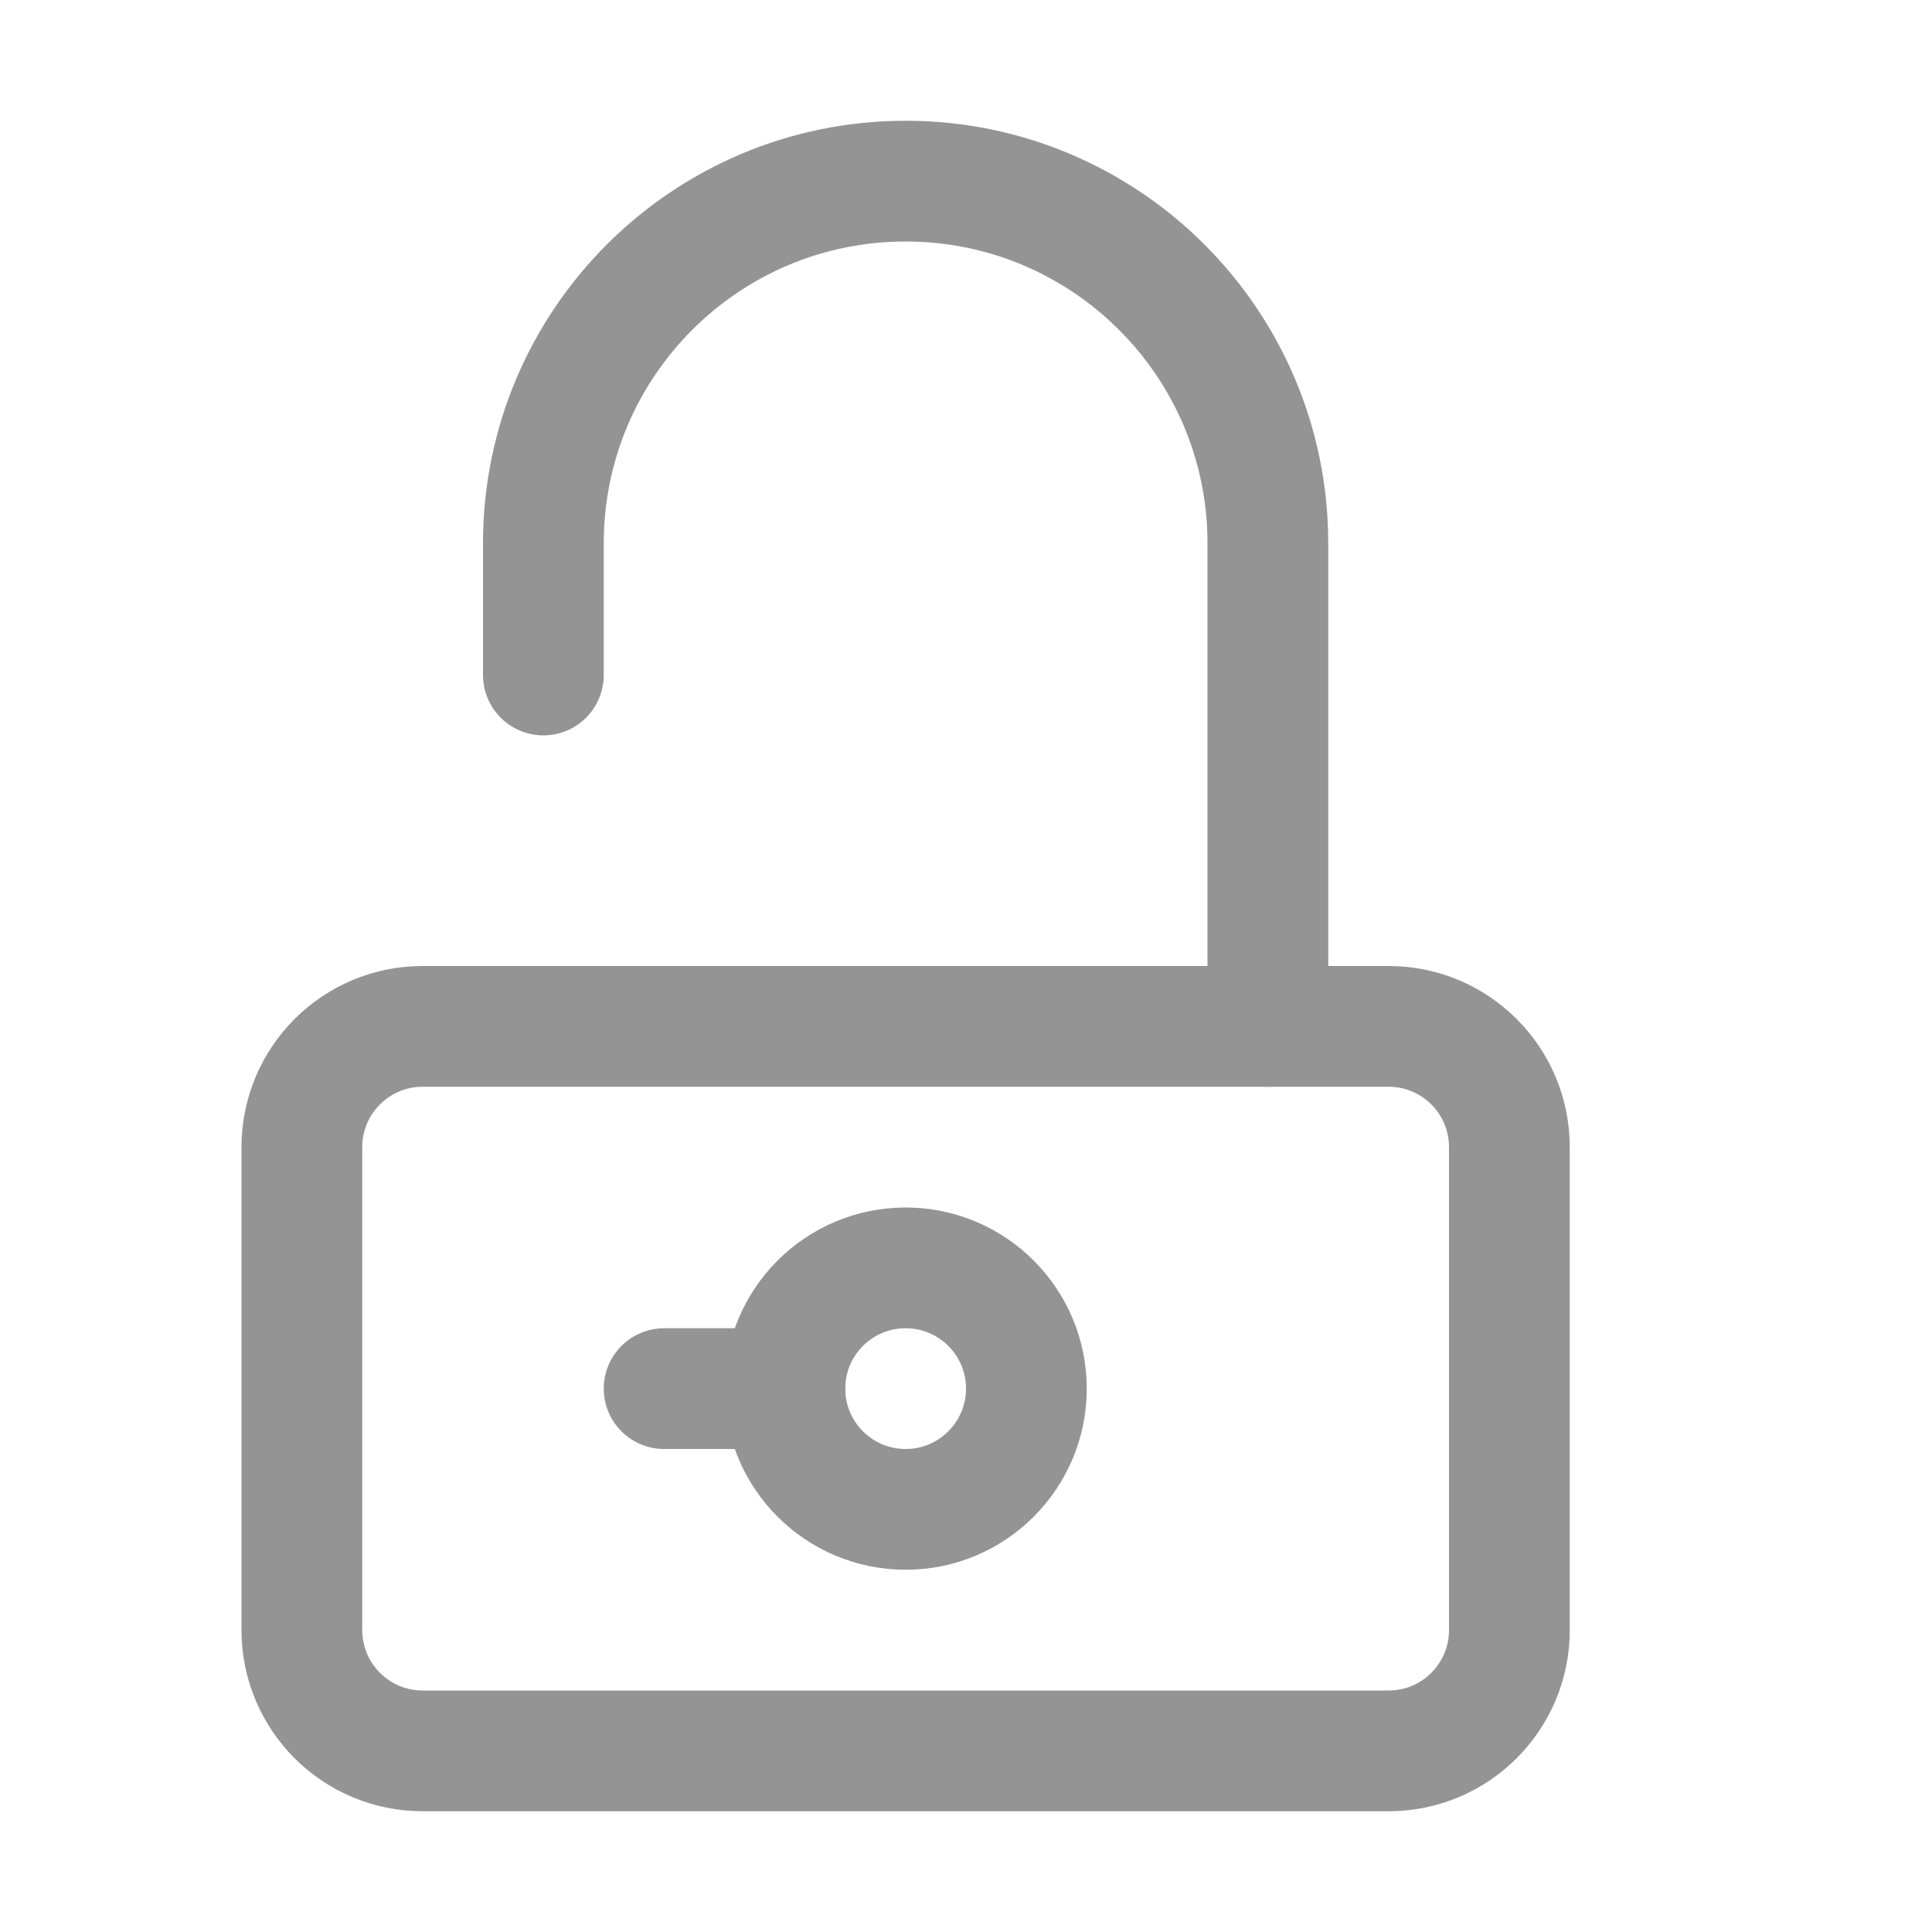
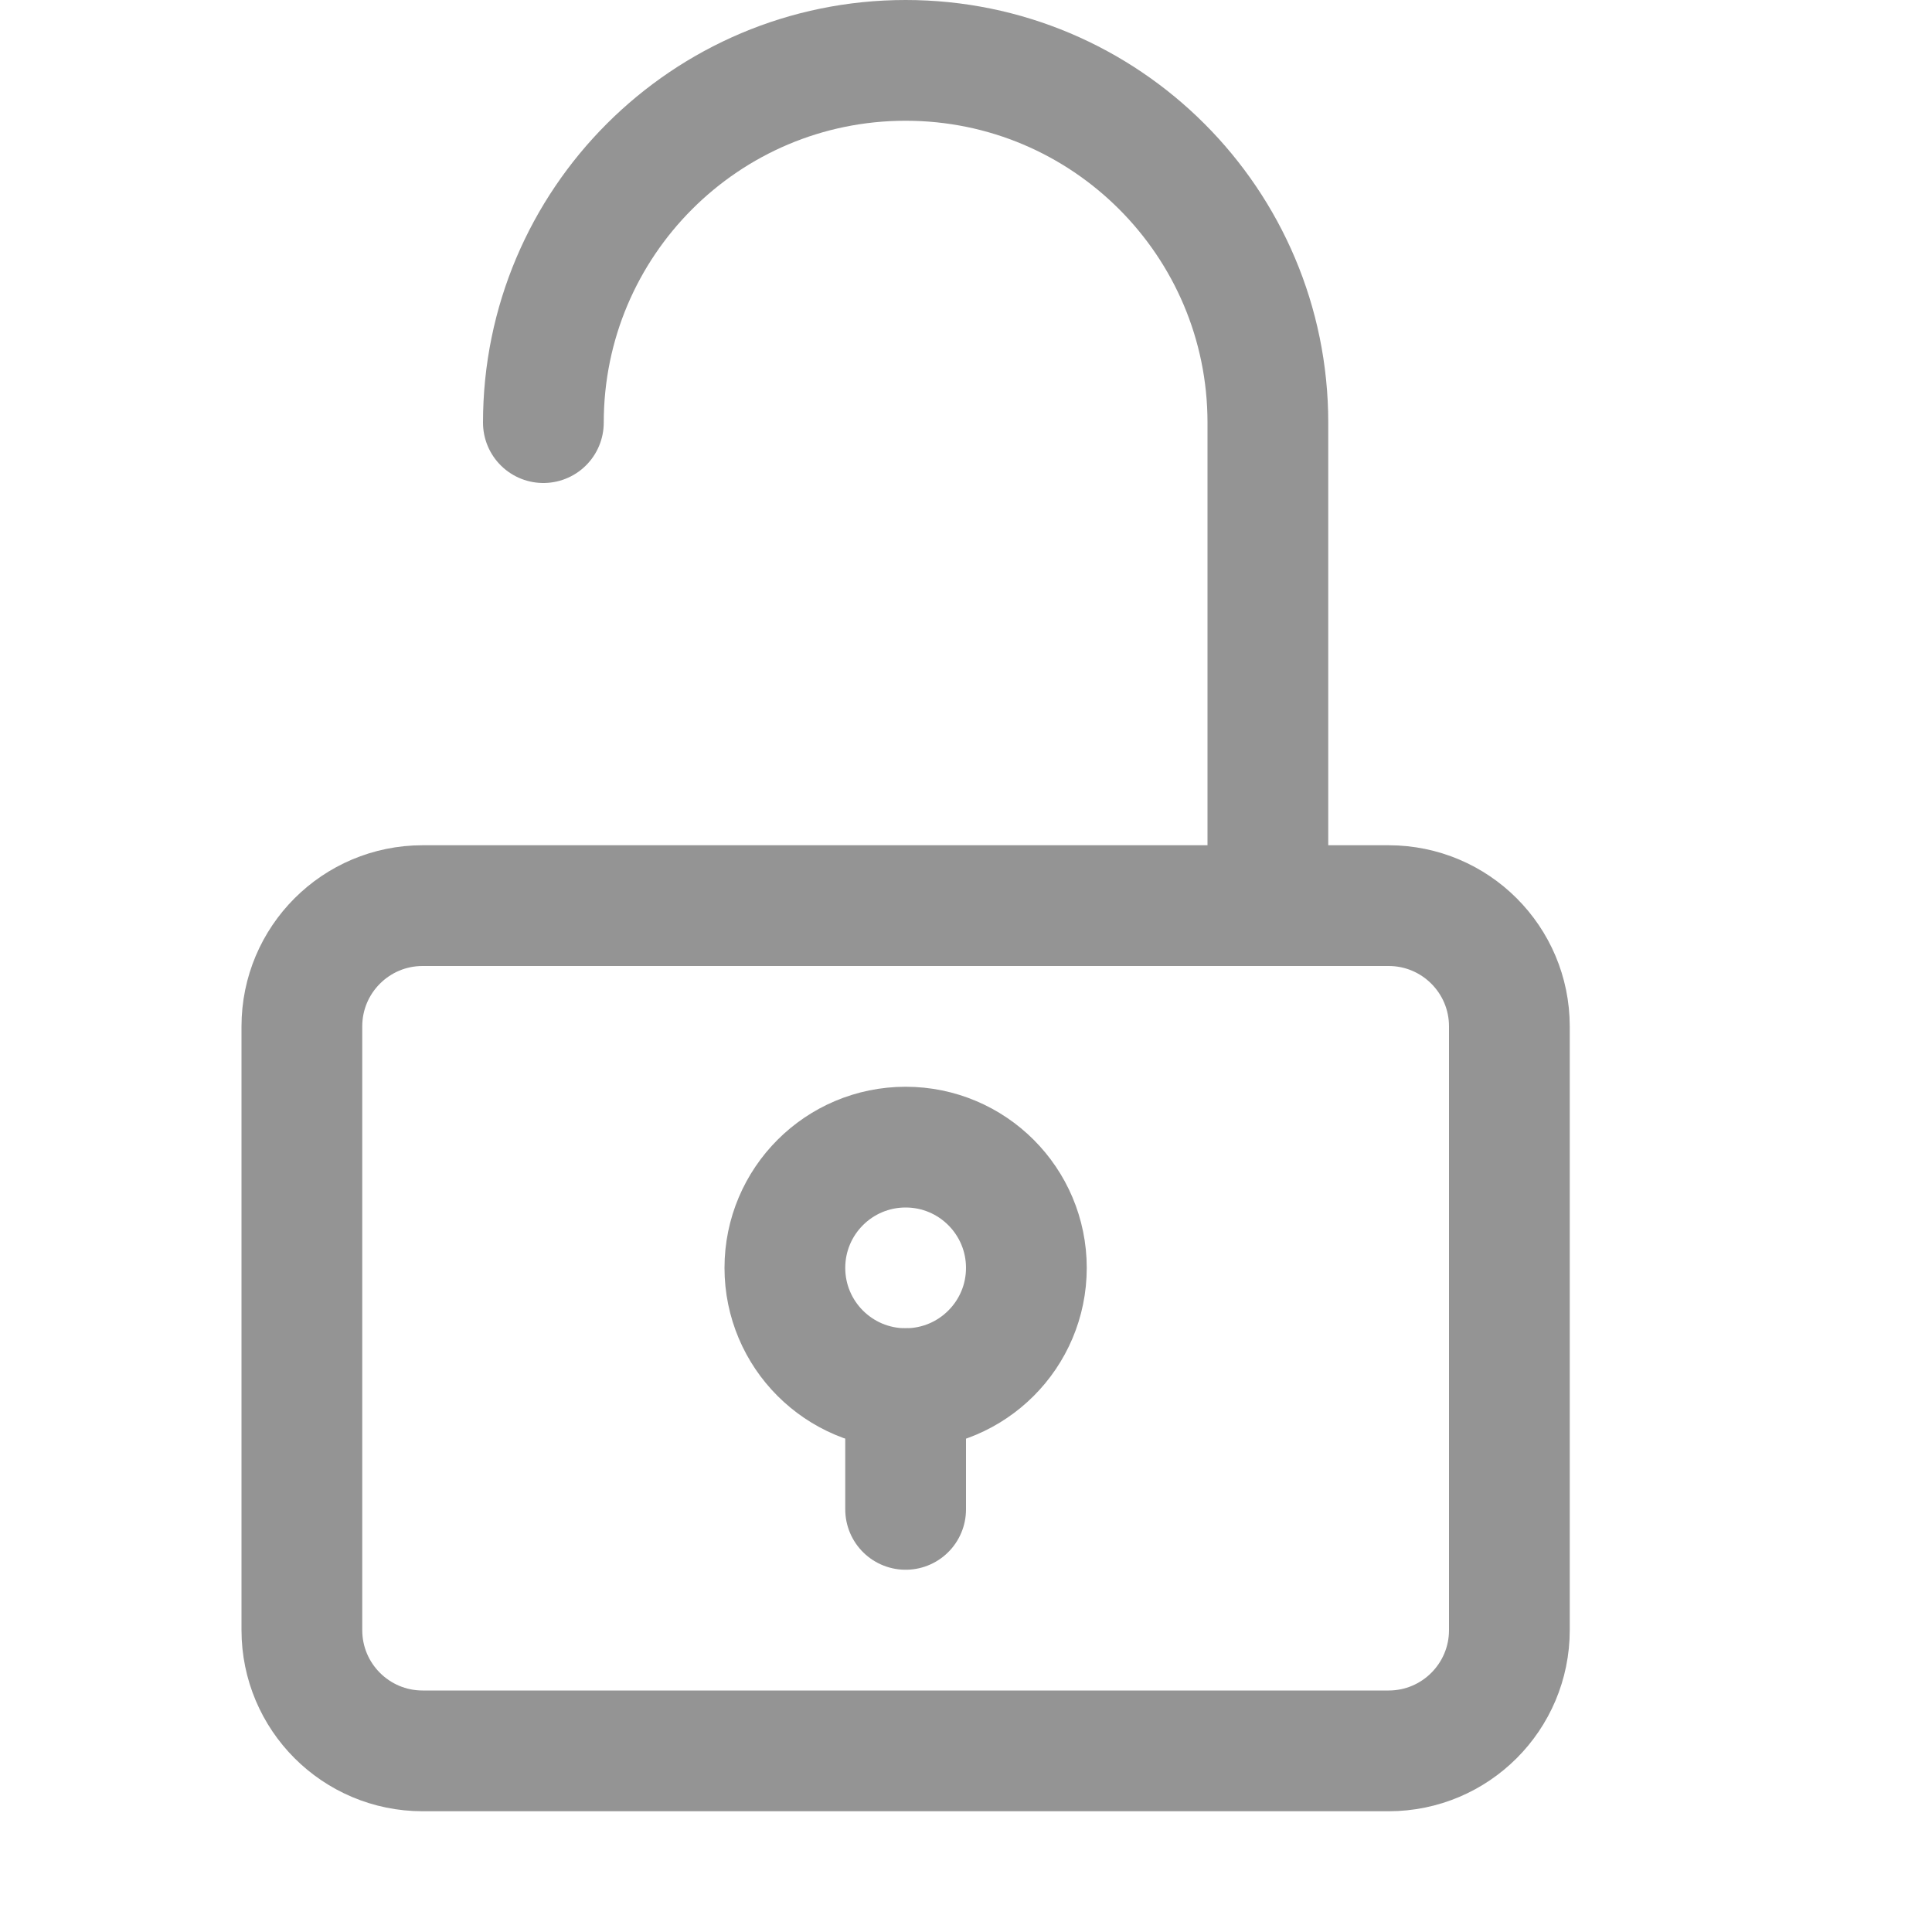
<svg xmlns="http://www.w3.org/2000/svg" viewBox="0 0 16 16">
-   <rect x="2.5" y="8.5" width="10" height="6" rx="1" style="fill:none;stroke:#949494;stroke-linecap:round;stroke-linejoin:round" />
-   <path d="M4.5,5.59V4.5a3,3,0,0,1,3-3h0a3,3,0,0,1,3,3v4" style="fill:none;stroke:#949494;stroke-linecap:round;stroke-linejoin:round" />
-   <circle cx="7.5" cy="11.5" r="1" style="fill:none;stroke:#949494;stroke-linecap:round;stroke-linejoin:round" />
-   <line x1="5.5" y1="11.5" x2="6.5" y2="11.5" style="fill:none;stroke:#949494;stroke-linecap:round;stroke-linejoin:round" />
+   <rect x="2.5" y="7.5" width="10" height="7" rx="1" style="fill:none;stroke:#949494;stroke-linecap:round;stroke-linejoin:round" />
+   <path d="M4.5,3.5a3,3,0,0,1,3-3h0a3,3,0,0,1,3,3v4" style="fill:none;stroke:#949494;stroke-linecap:round;stroke-linejoin:round" />
+   <circle cx="7.5" cy="10.5" r="1" style="fill:none;stroke:#949494;stroke-linecap:round;stroke-linejoin:round" />
+   <line x1="7.5" y1="11.5" x2="7.5" y2="12.5" style="fill:none;stroke:#949494;stroke-linecap:round;stroke-linejoin:round" />
</svg>
